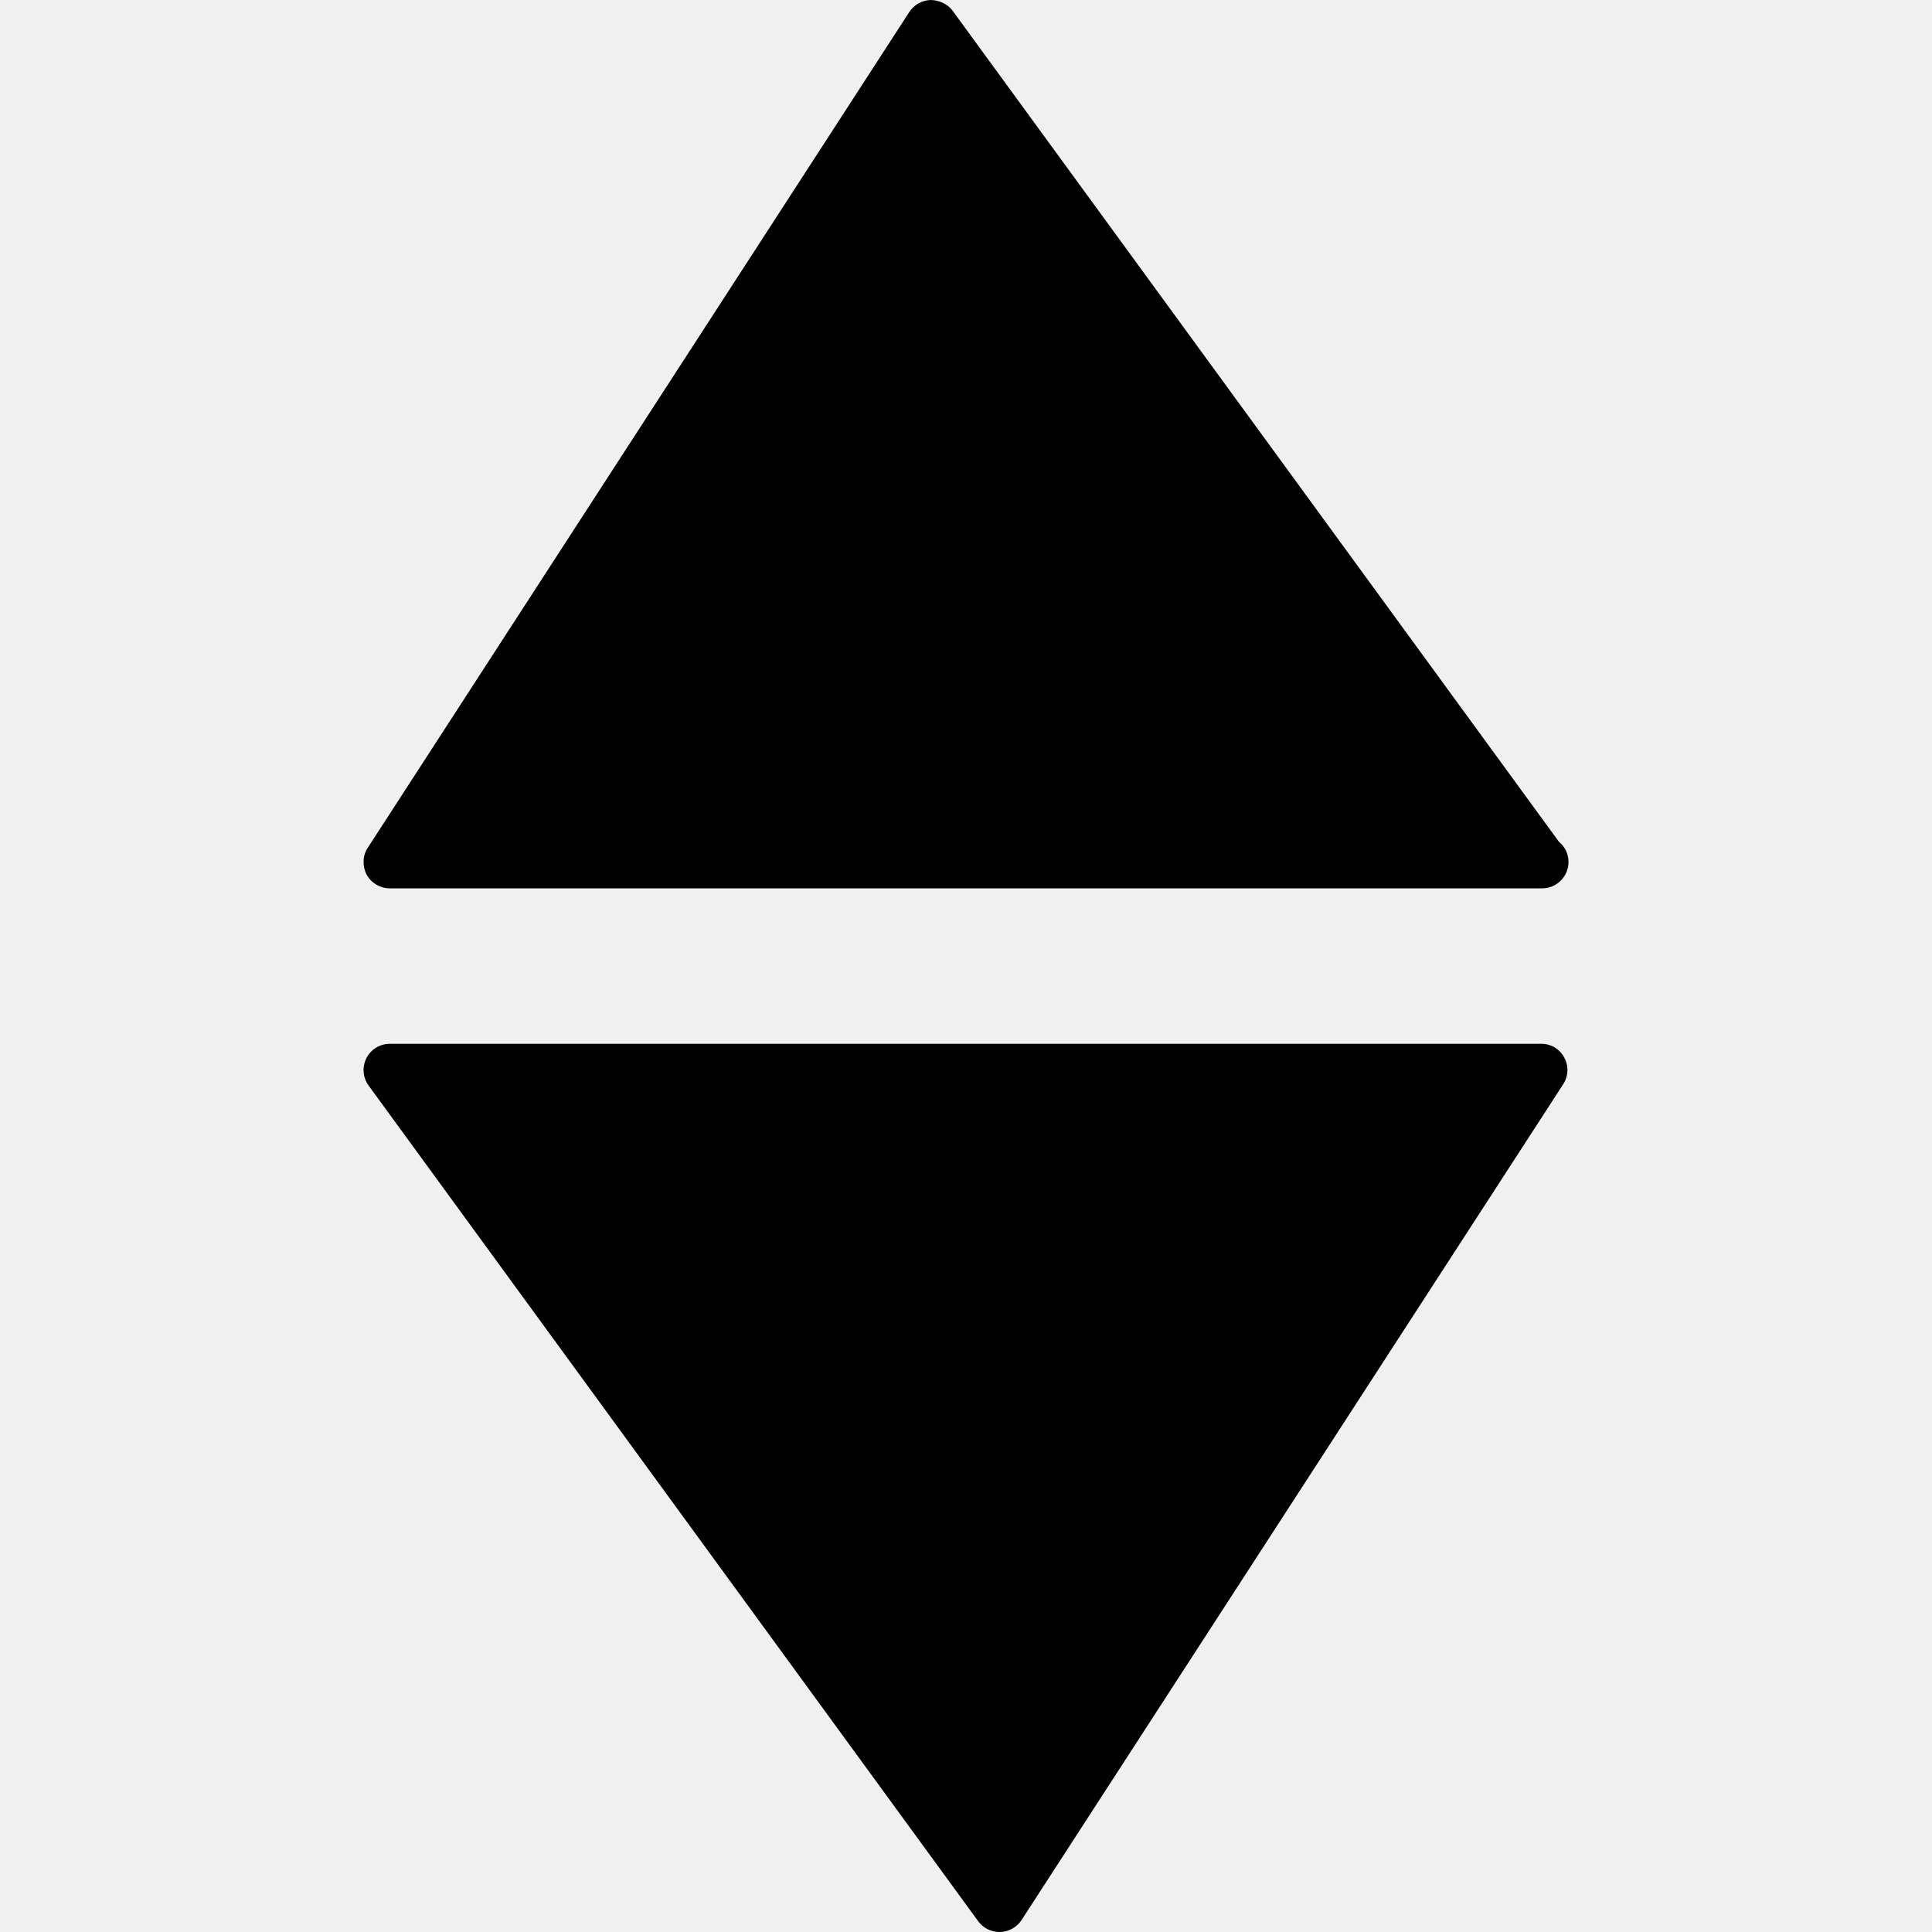
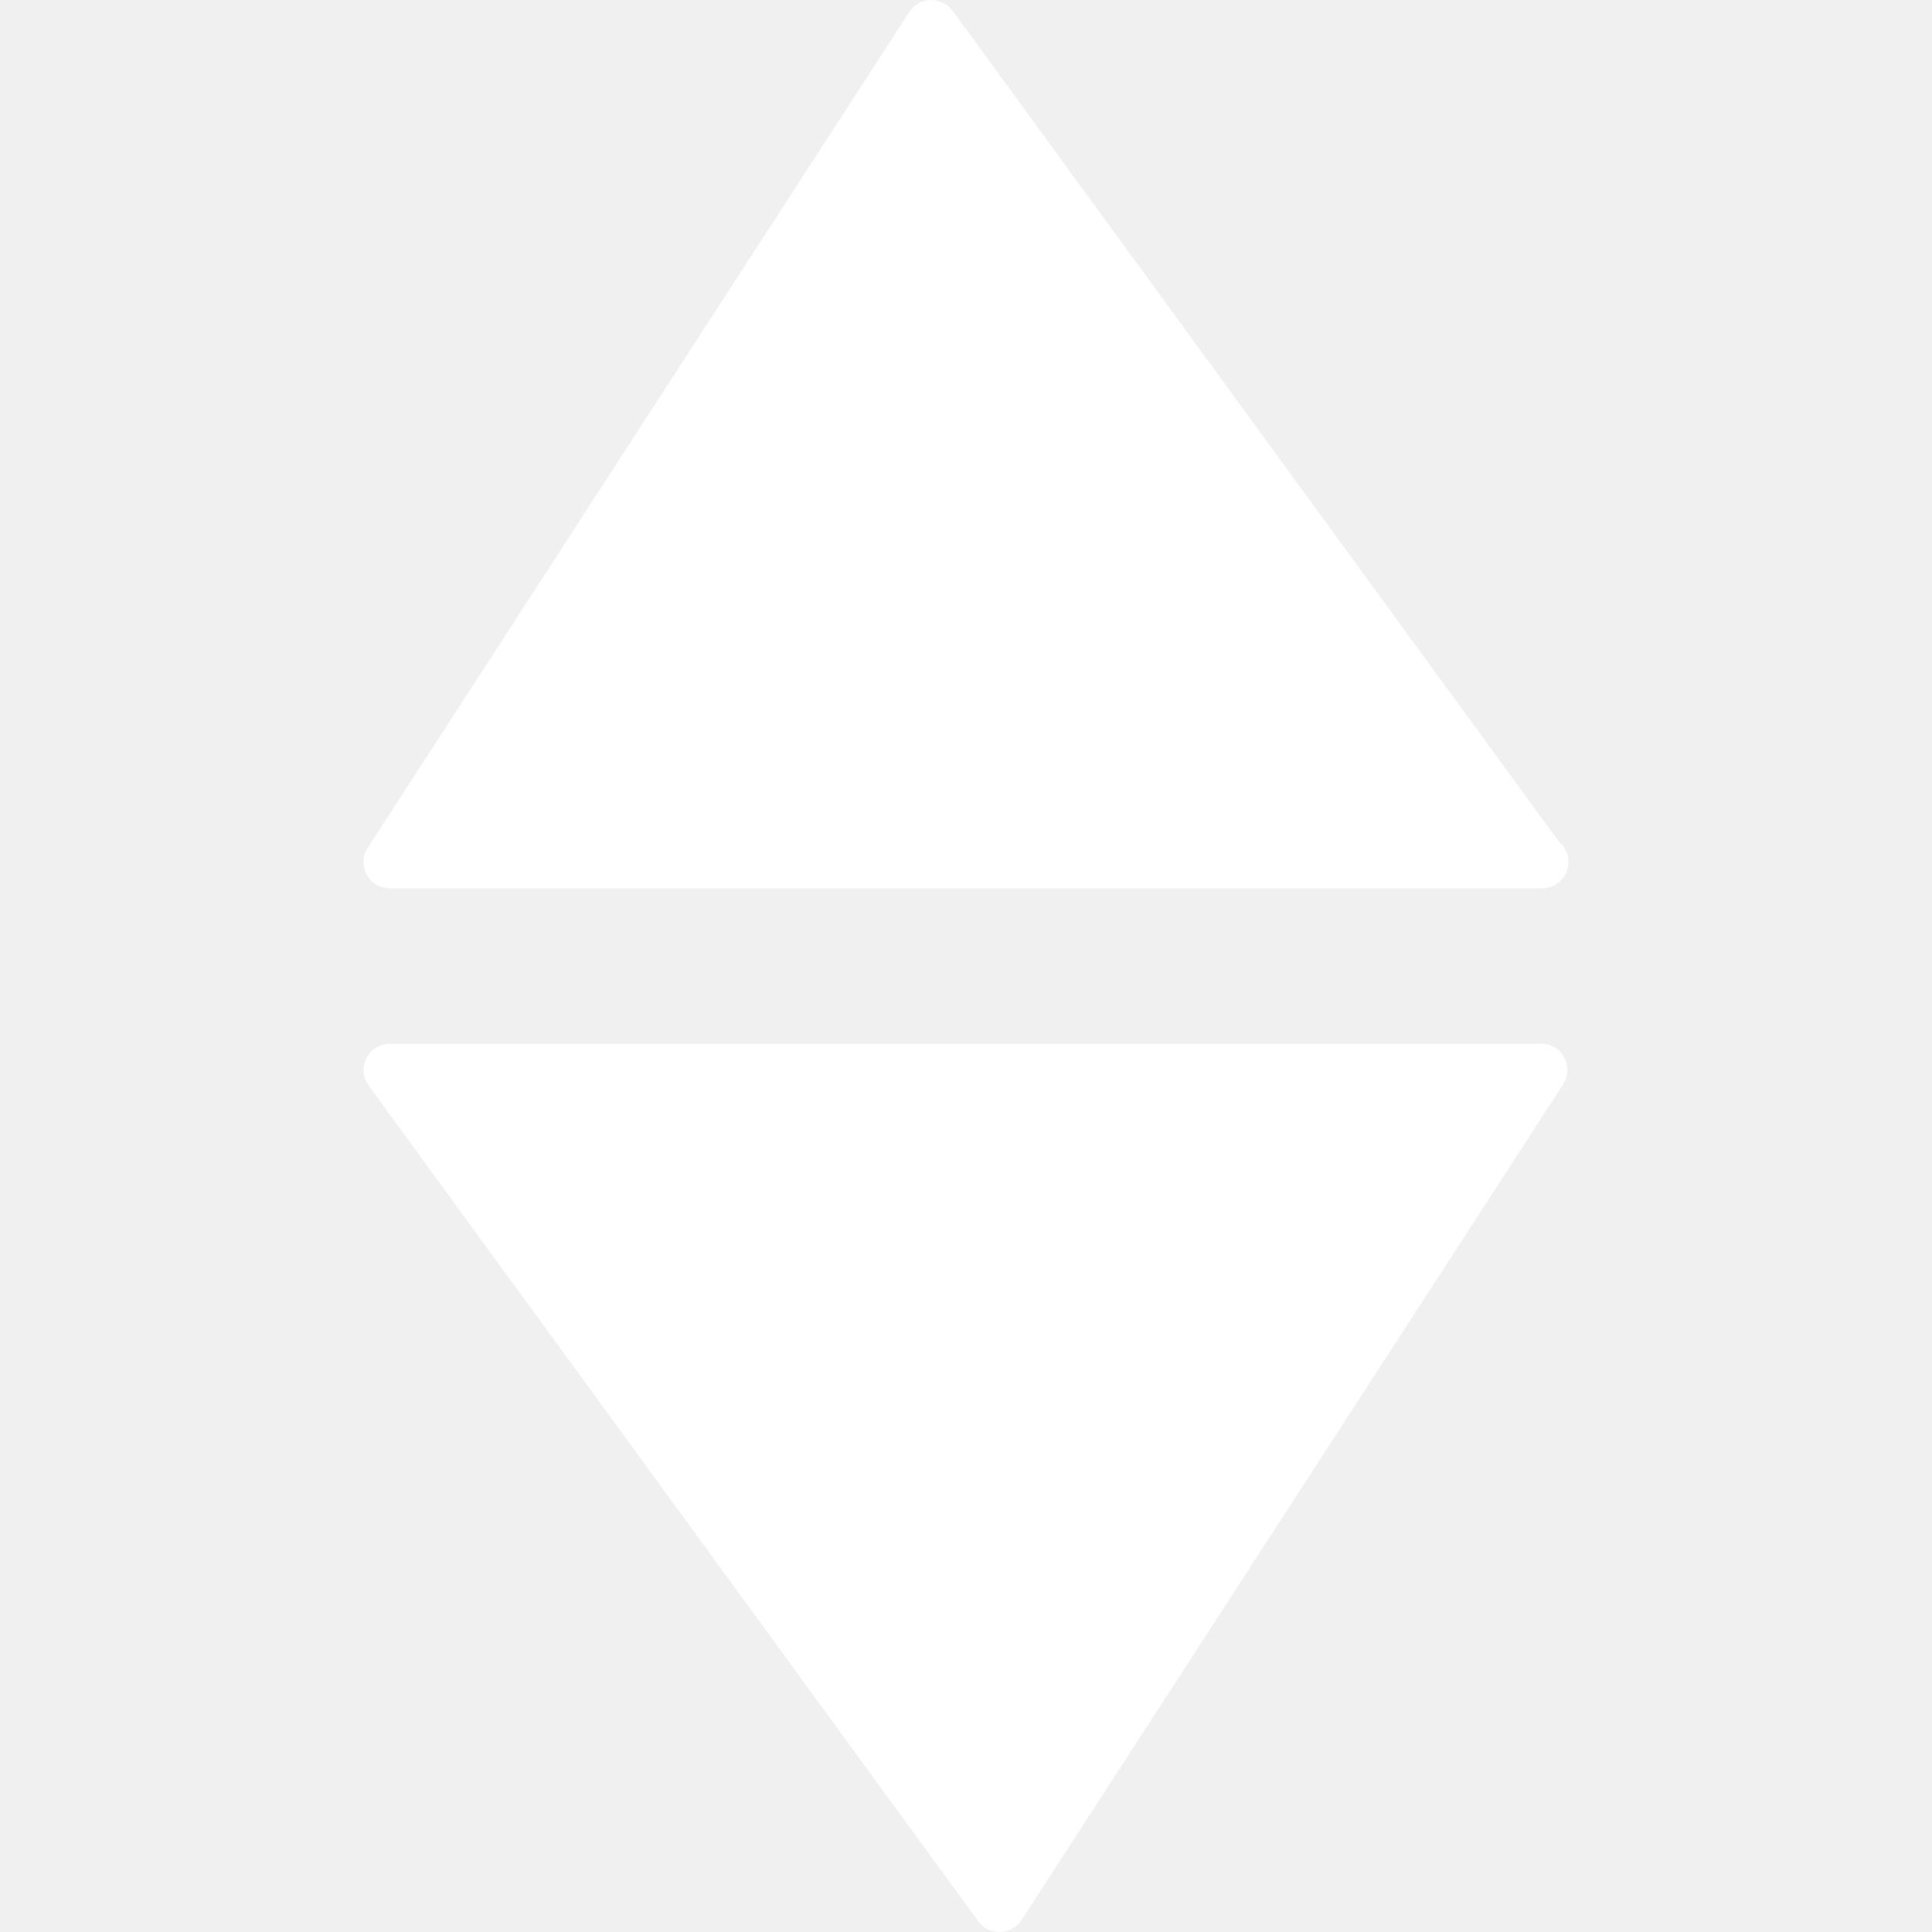
- <svg xmlns="http://www.w3.org/2000/svg" version="1.1" id="Capa_1" x="0px" y="0px" width="36.678px" height="36.678px" viewBox="0 0 36.678 36.678" style="enable-background:new 0 0 36.678 36.678;" xml:space="preserve">
+ <svg xmlns="http://www.w3.org/2000/svg" version="1.1" id="Capa_1" x="0px" y="0px" width="36.678px" height="36.678px" viewBox="0 0 36.678 36.678" style="enable-background:new 0 0 36.678 36.678;" fill="#FFF" xml:space="preserve">
  <g>
    <path d="M29.696,20.076c0.088,0.16,0.08,0.354-0.021,0.51L19.395,36.449c-0.091,0.139-0.241,0.224-0.407,0.229   c-0.004,0-0.008,0-0.015,0c-0.157,0-0.31-0.076-0.403-0.205L6.998,20.609c-0.11-0.15-0.127-0.354-0.041-0.521   c0.085-0.168,0.257-0.272,0.444-0.272h21.855C29.443,19.814,29.609,19.914,29.696,20.076z M7.401,16.865h21.855   c0.008,0,0.017,0,0.021,0c0.275,0,0.5-0.225,0.5-0.5c0-0.156-0.07-0.295-0.184-0.388L18.086,0.205   C17.989,0.072,17.821,0.002,17.668,0c-0.165,0.005-0.315,0.09-0.406,0.229L6.982,16.094c-0.101,0.152-0.105,0.35-0.021,0.512   C7.05,16.765,7.218,16.865,7.401,16.865z" />
  </g>
  <g>
</g>
  <g>
</g>
  <g>
</g>
  <g>
</g>
  <g>
</g>
  <g>
</g>
  <g>
</g>
  <g>
</g>
  <g>
</g>
  <g>
</g>
  <g>
</g>
  <g>
</g>
  <g>
</g>
  <g>
</g>
  <g>
</g>
</svg>
